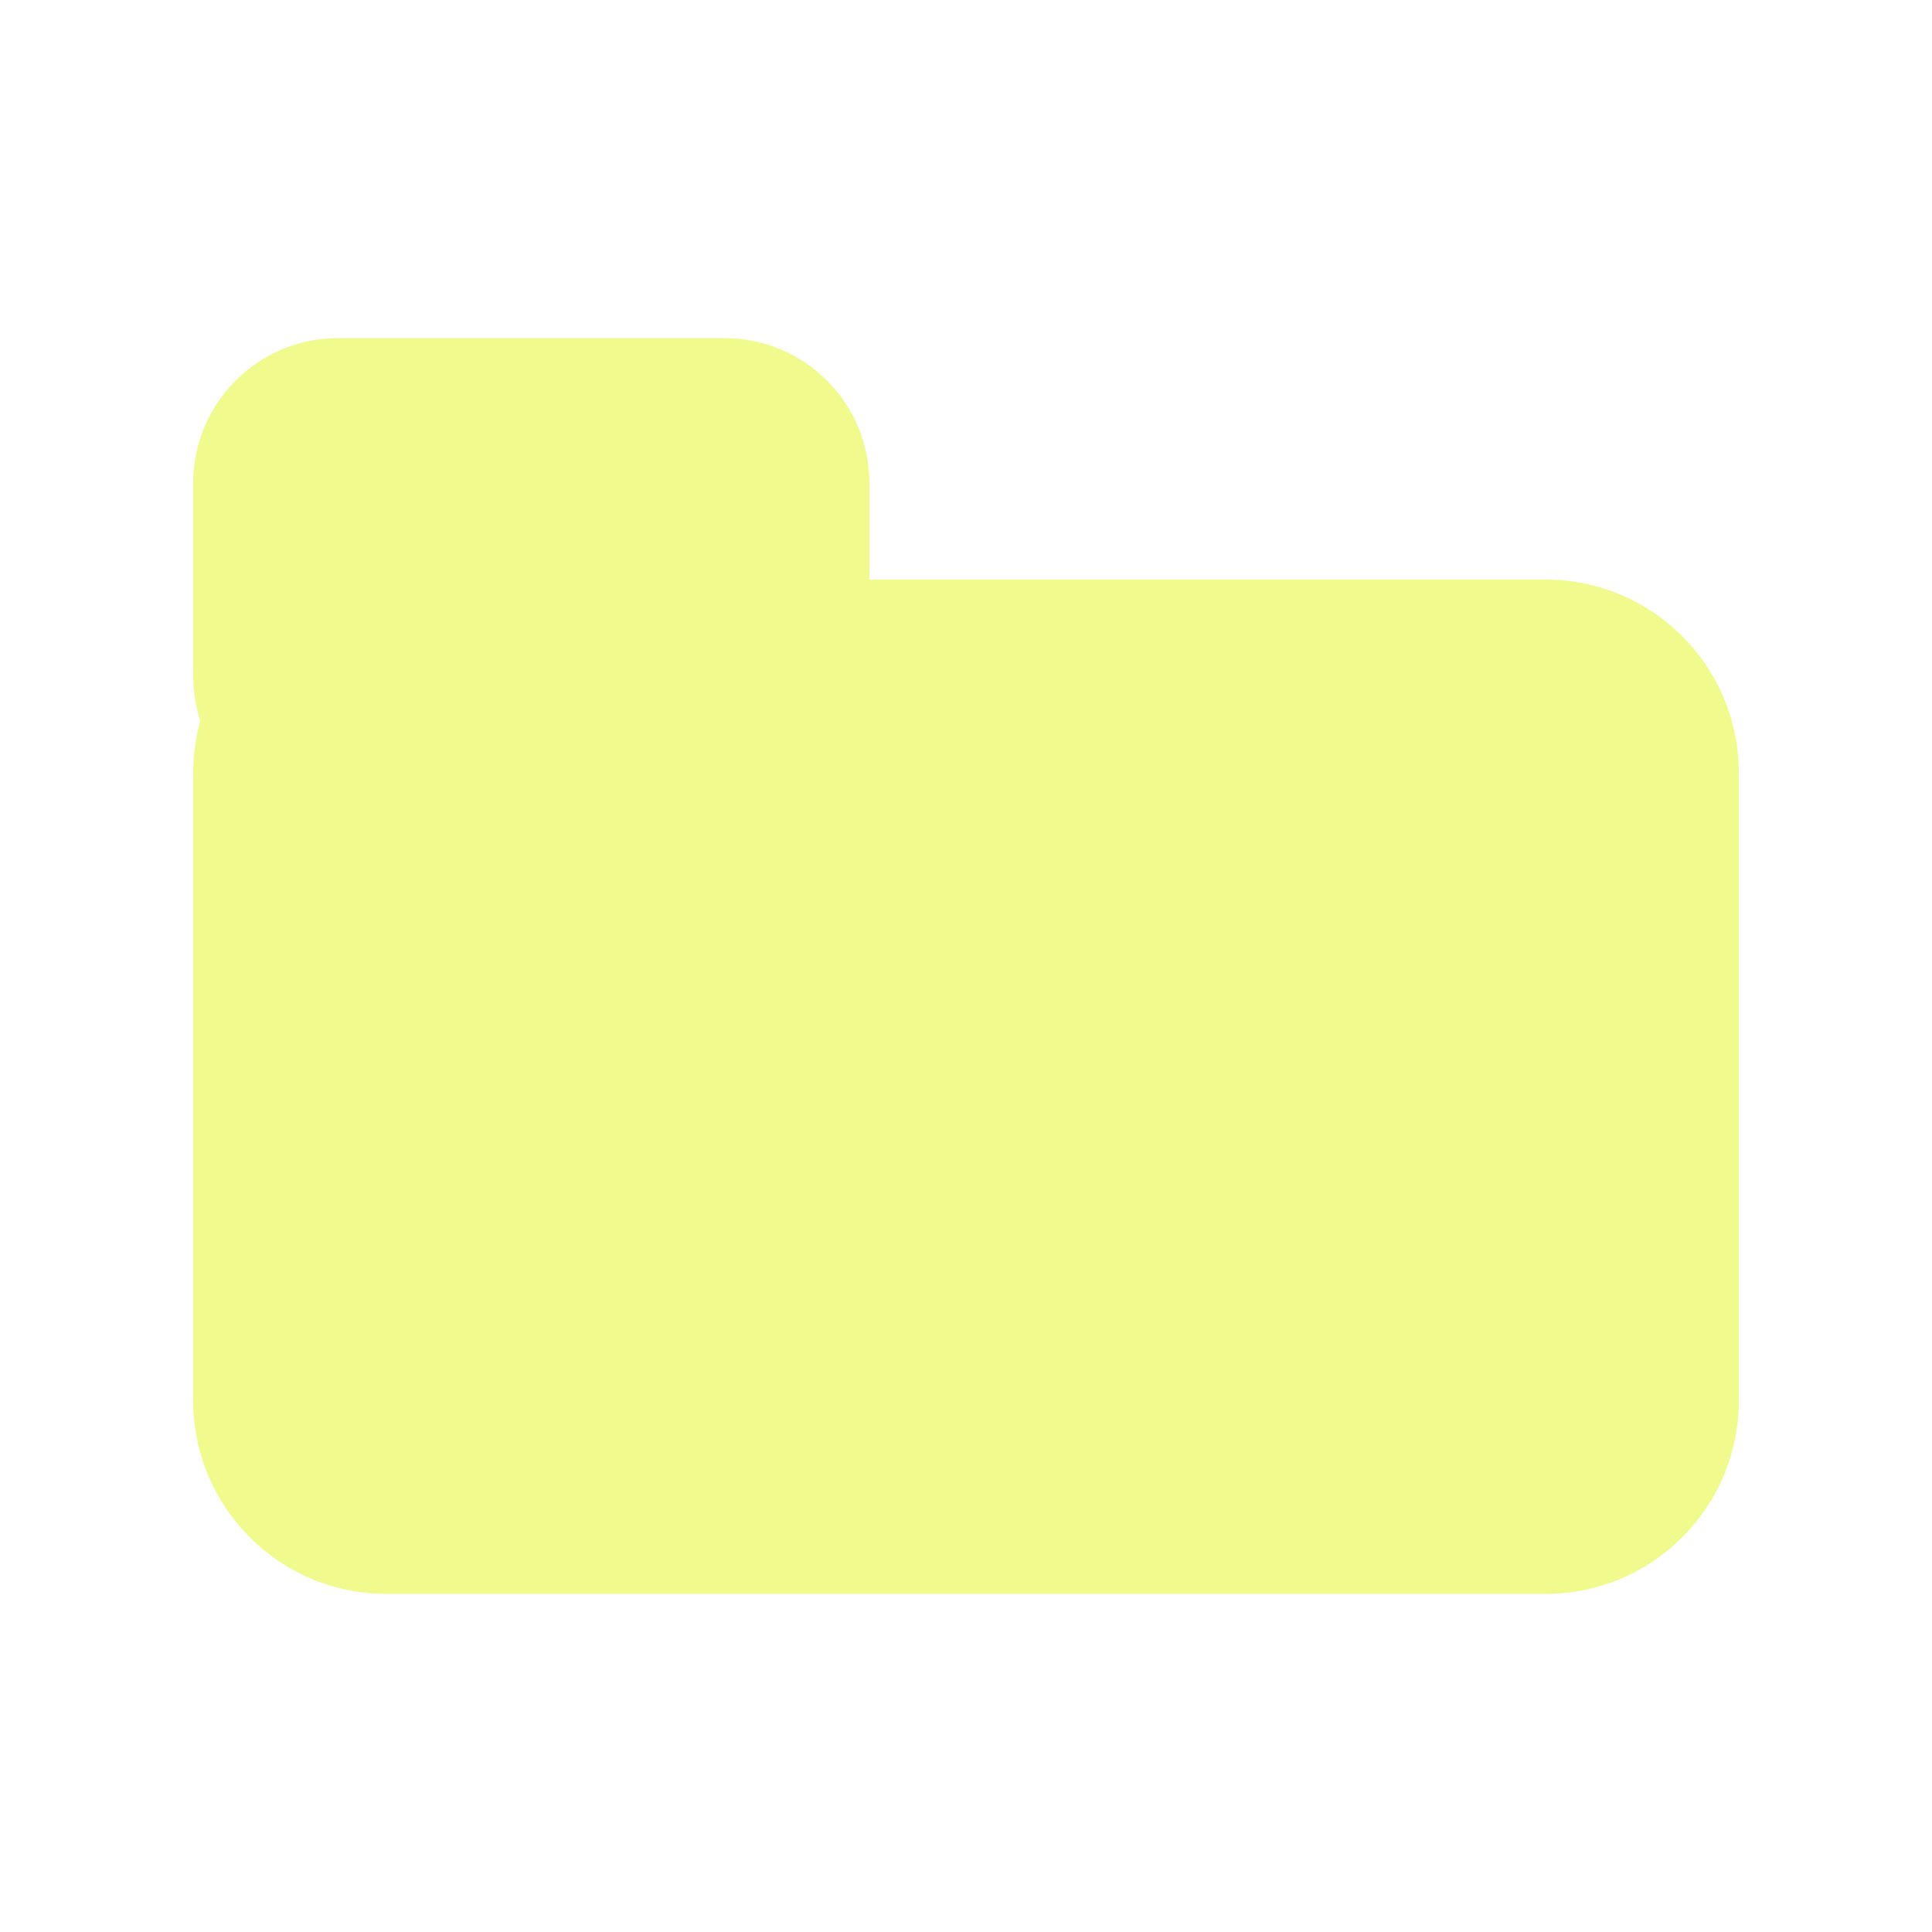
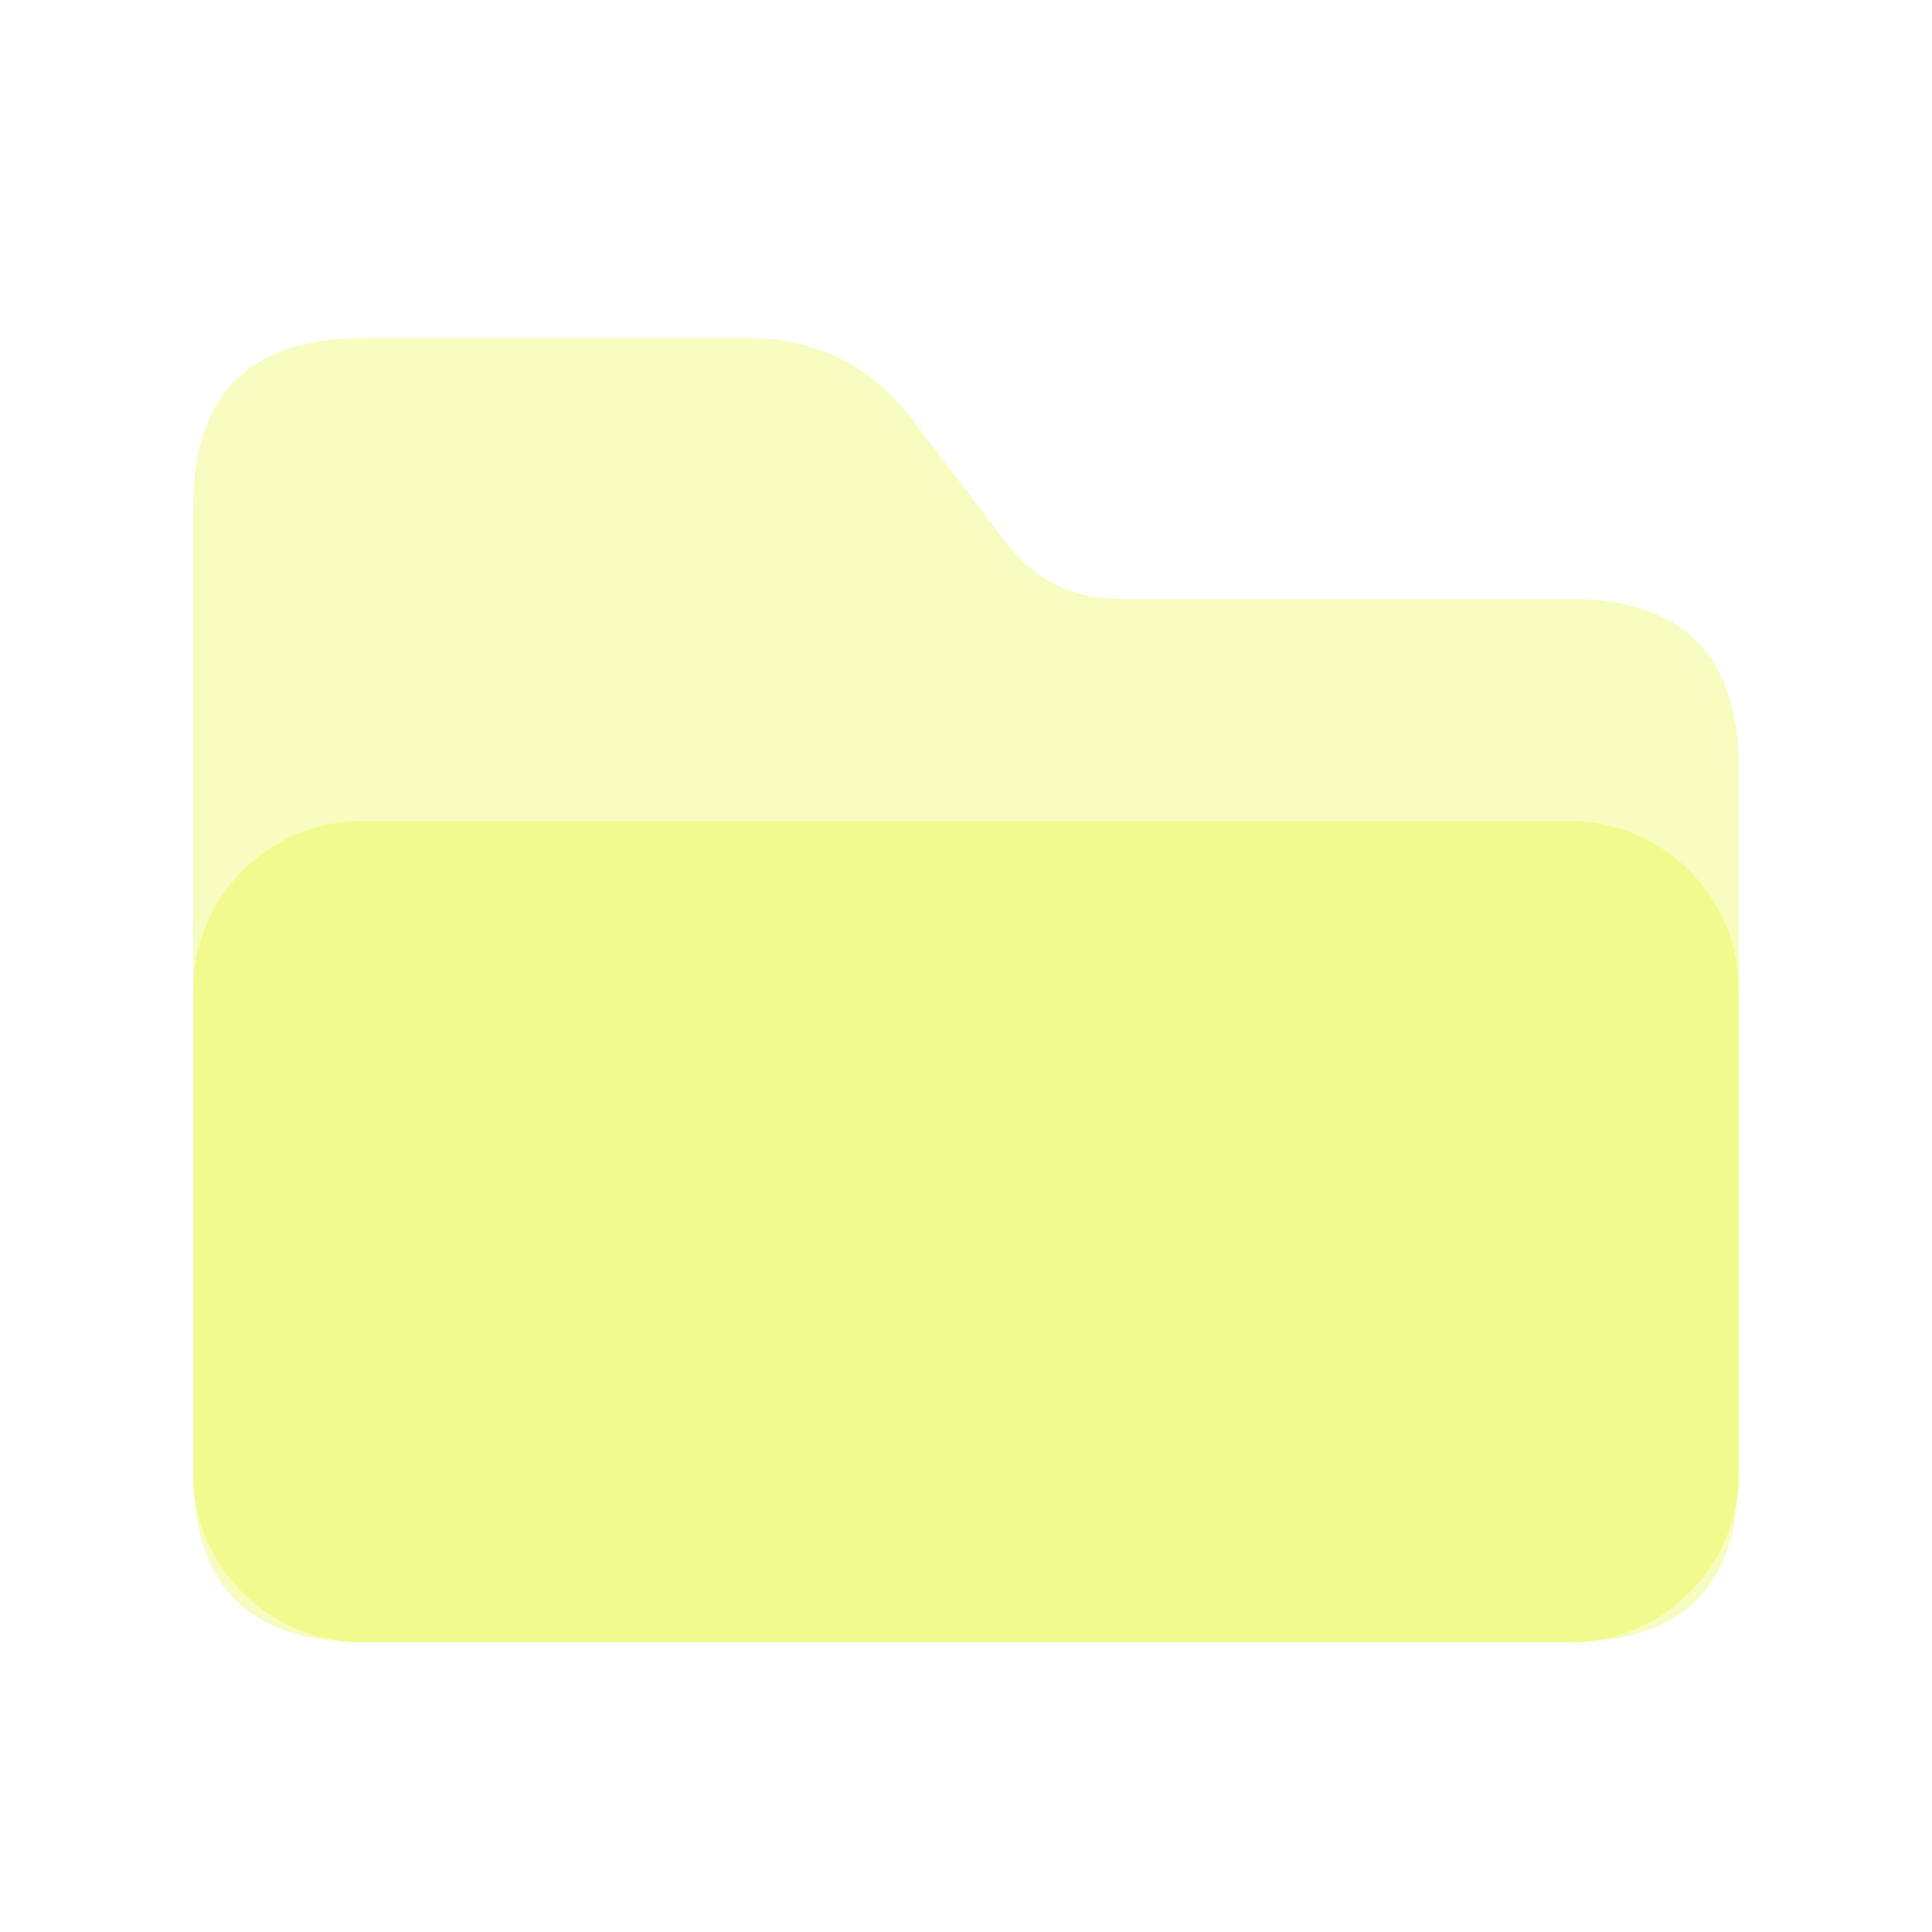
<svg xmlns="http://www.w3.org/2000/svg" width="40" height="40" viewBox="0 0 40 40">
-   <g fill="#f1fa8c">
-     <rect x="4" y="7" width="14" height="10" rx="3" />
-     <rect x="4" y="12" width="32" height="21" rx="4" />
-   </g>
+   <path fill="#f1fa8c" opacity="0.55" d="M4 30.5 L4 10.5 Q4 7 7.5 7 L15.5 7 Q17.6 7 18.9 8.7 L20.8 11.2 Q21.7 12.4 23.2 12.4 L32.5 12.4 Q36 12.4 36 15.9 L36 30.5 Q36 34 32.5 34 L7.5 34 Q4 34 4 30.5 Z" />
+   <rect fill="#f1fa8c" x="4" y="17" width="32" height="17" rx="3.5" />
</svg>
